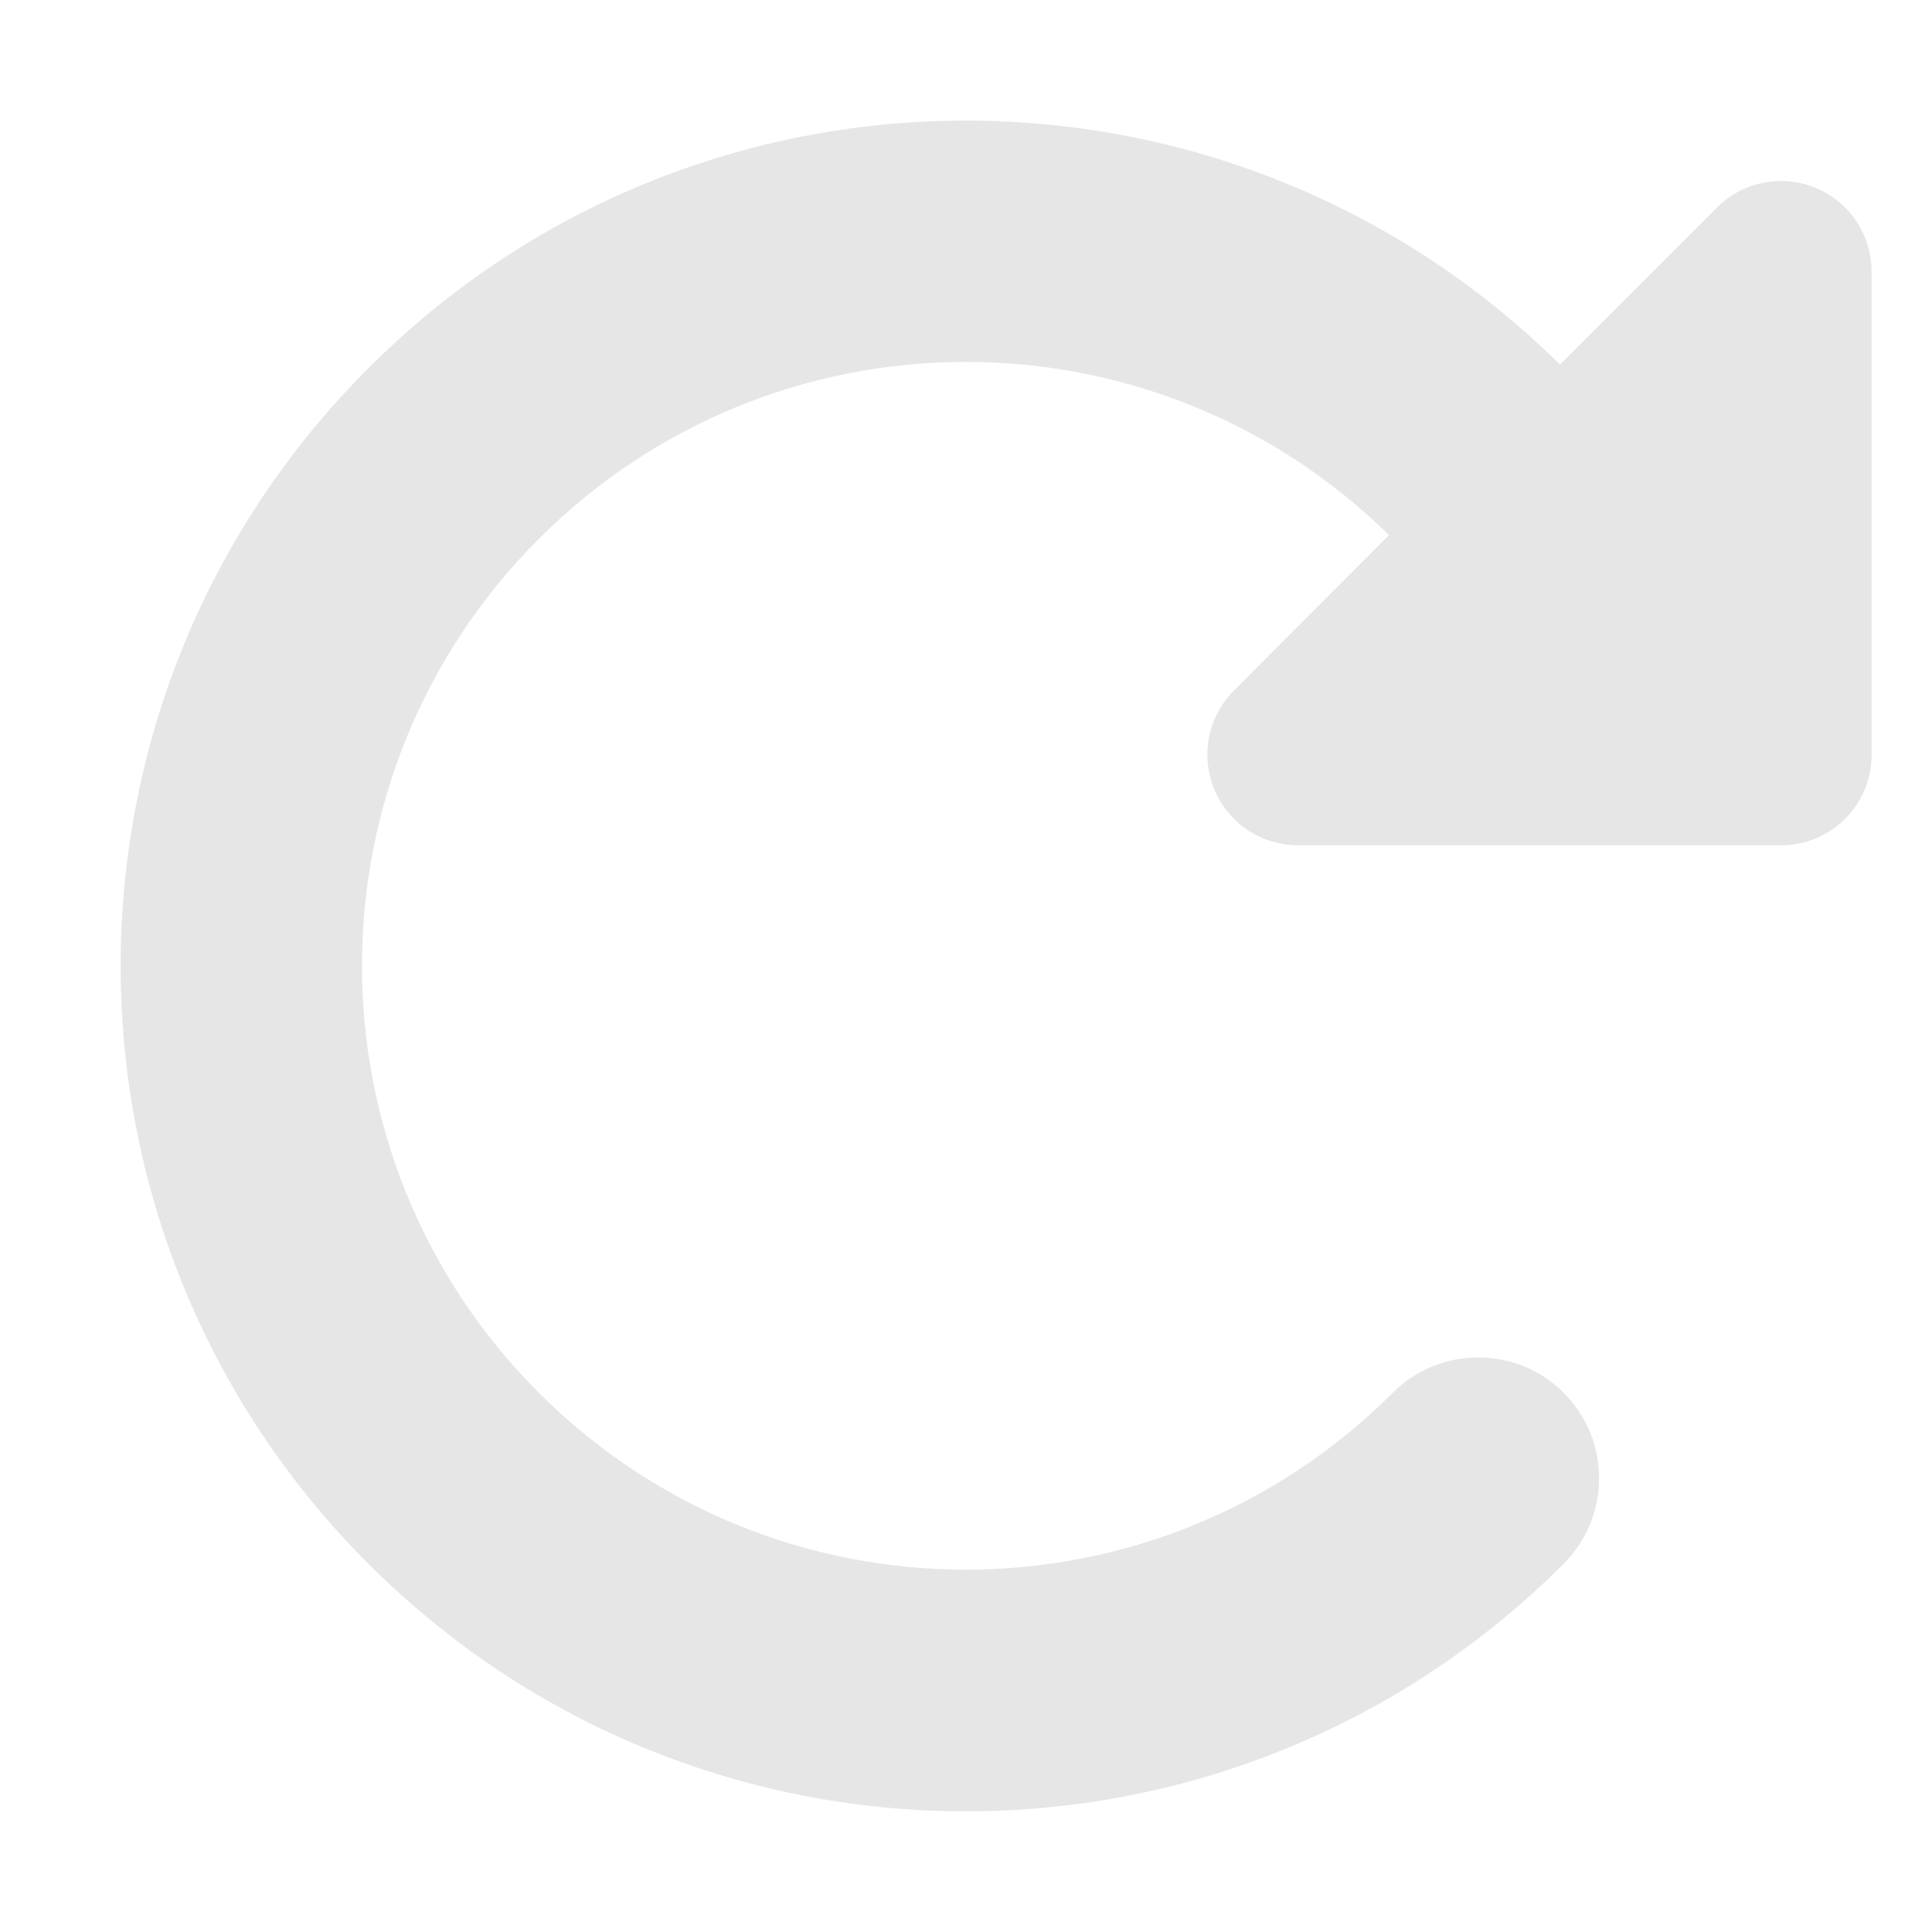
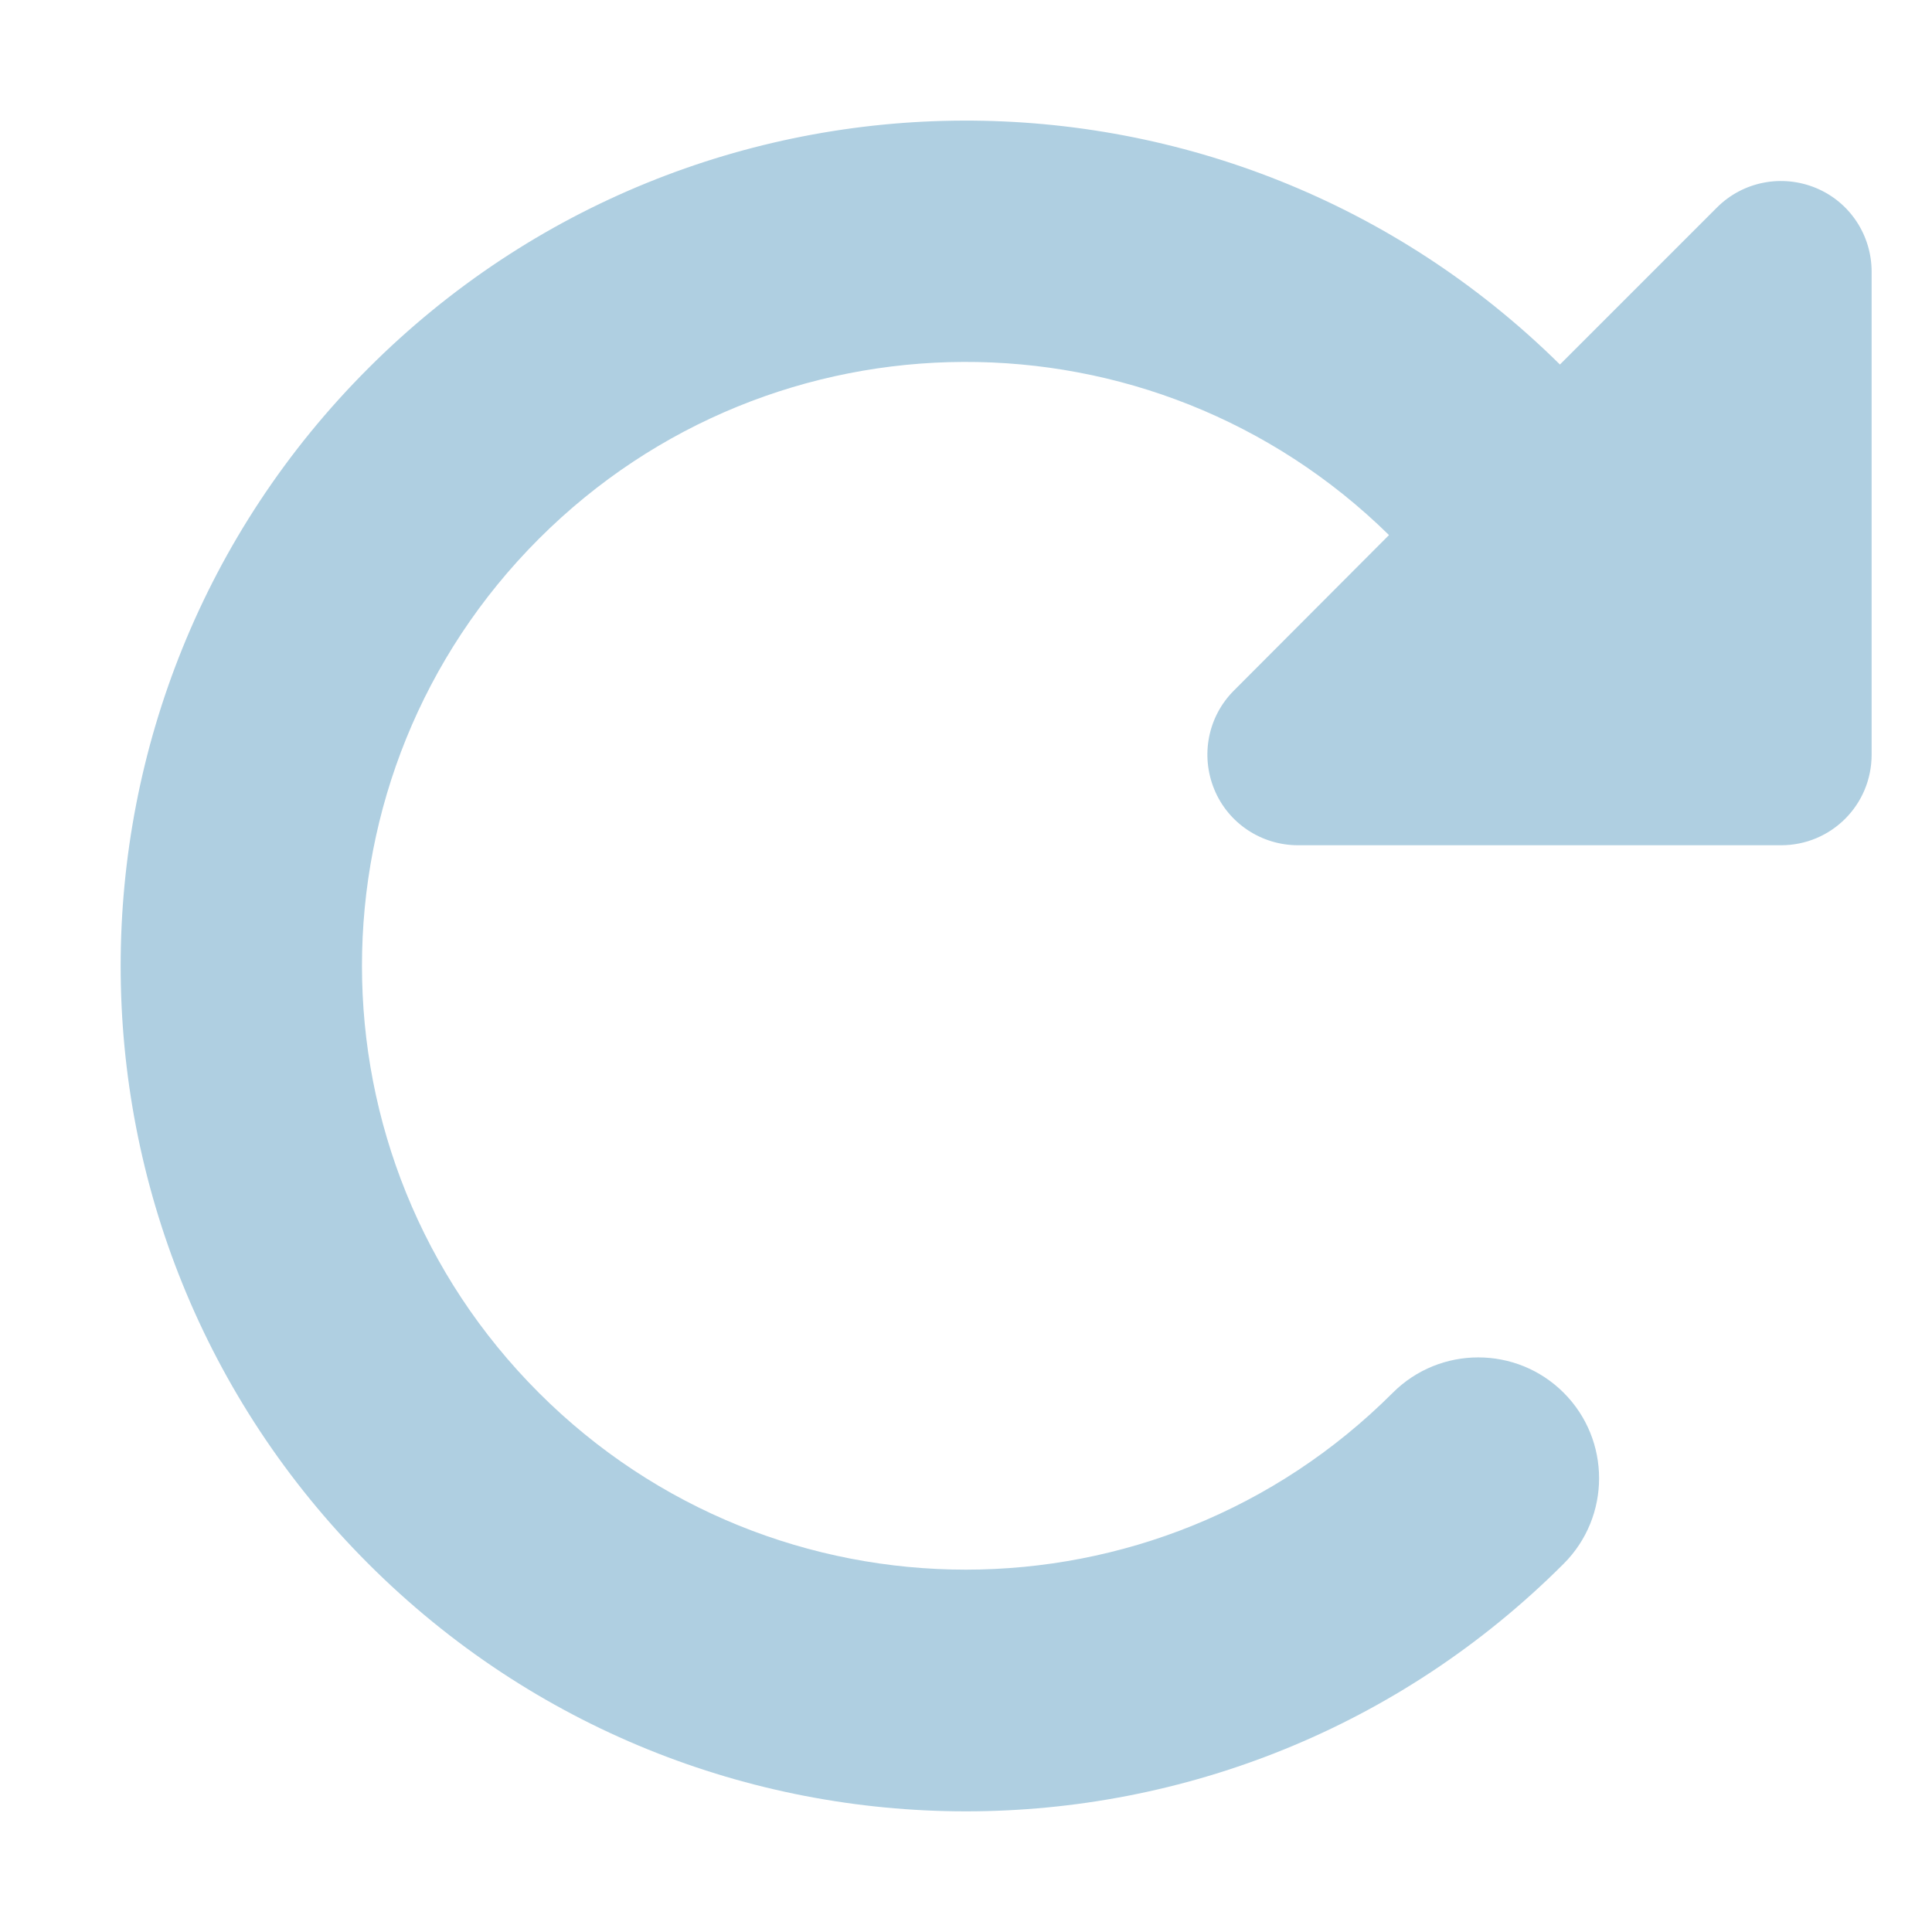
- <svg xmlns="http://www.w3.org/2000/svg" fill="#e6e6e6" viewBox="0 0 512 512">
+ <svg xmlns="http://www.w3.org/2000/svg" fill="#afcfe1" viewBox="0 0 512 512">
  <path d="M463.5 224l8.5 0c13.3 0 24-10.7 24-24l0-128c0-9.7-5.8-18.5-14.8-22.2s-19.3-1.7-26.2 5.2L413.4 96.6c-87.6-86.5-228.7-86.2-315.8 1c-87.5 87.5-87.5 229.3 0 316.8s229.3 87.5 316.8 0c12.5-12.5 12.5-32.8 0-45.3s-32.8-12.5-45.3 0c-62.5 62.5-163.8 62.5-226.3 0s-62.5-163.8 0-226.3c62.2-62.2 162.7-62.5 225.3-1L327 183c-6.9 6.9-8.9 17.2-5.2 26.2s12.5 14.8 22.2 14.8l119.5 0z" />
</svg>
